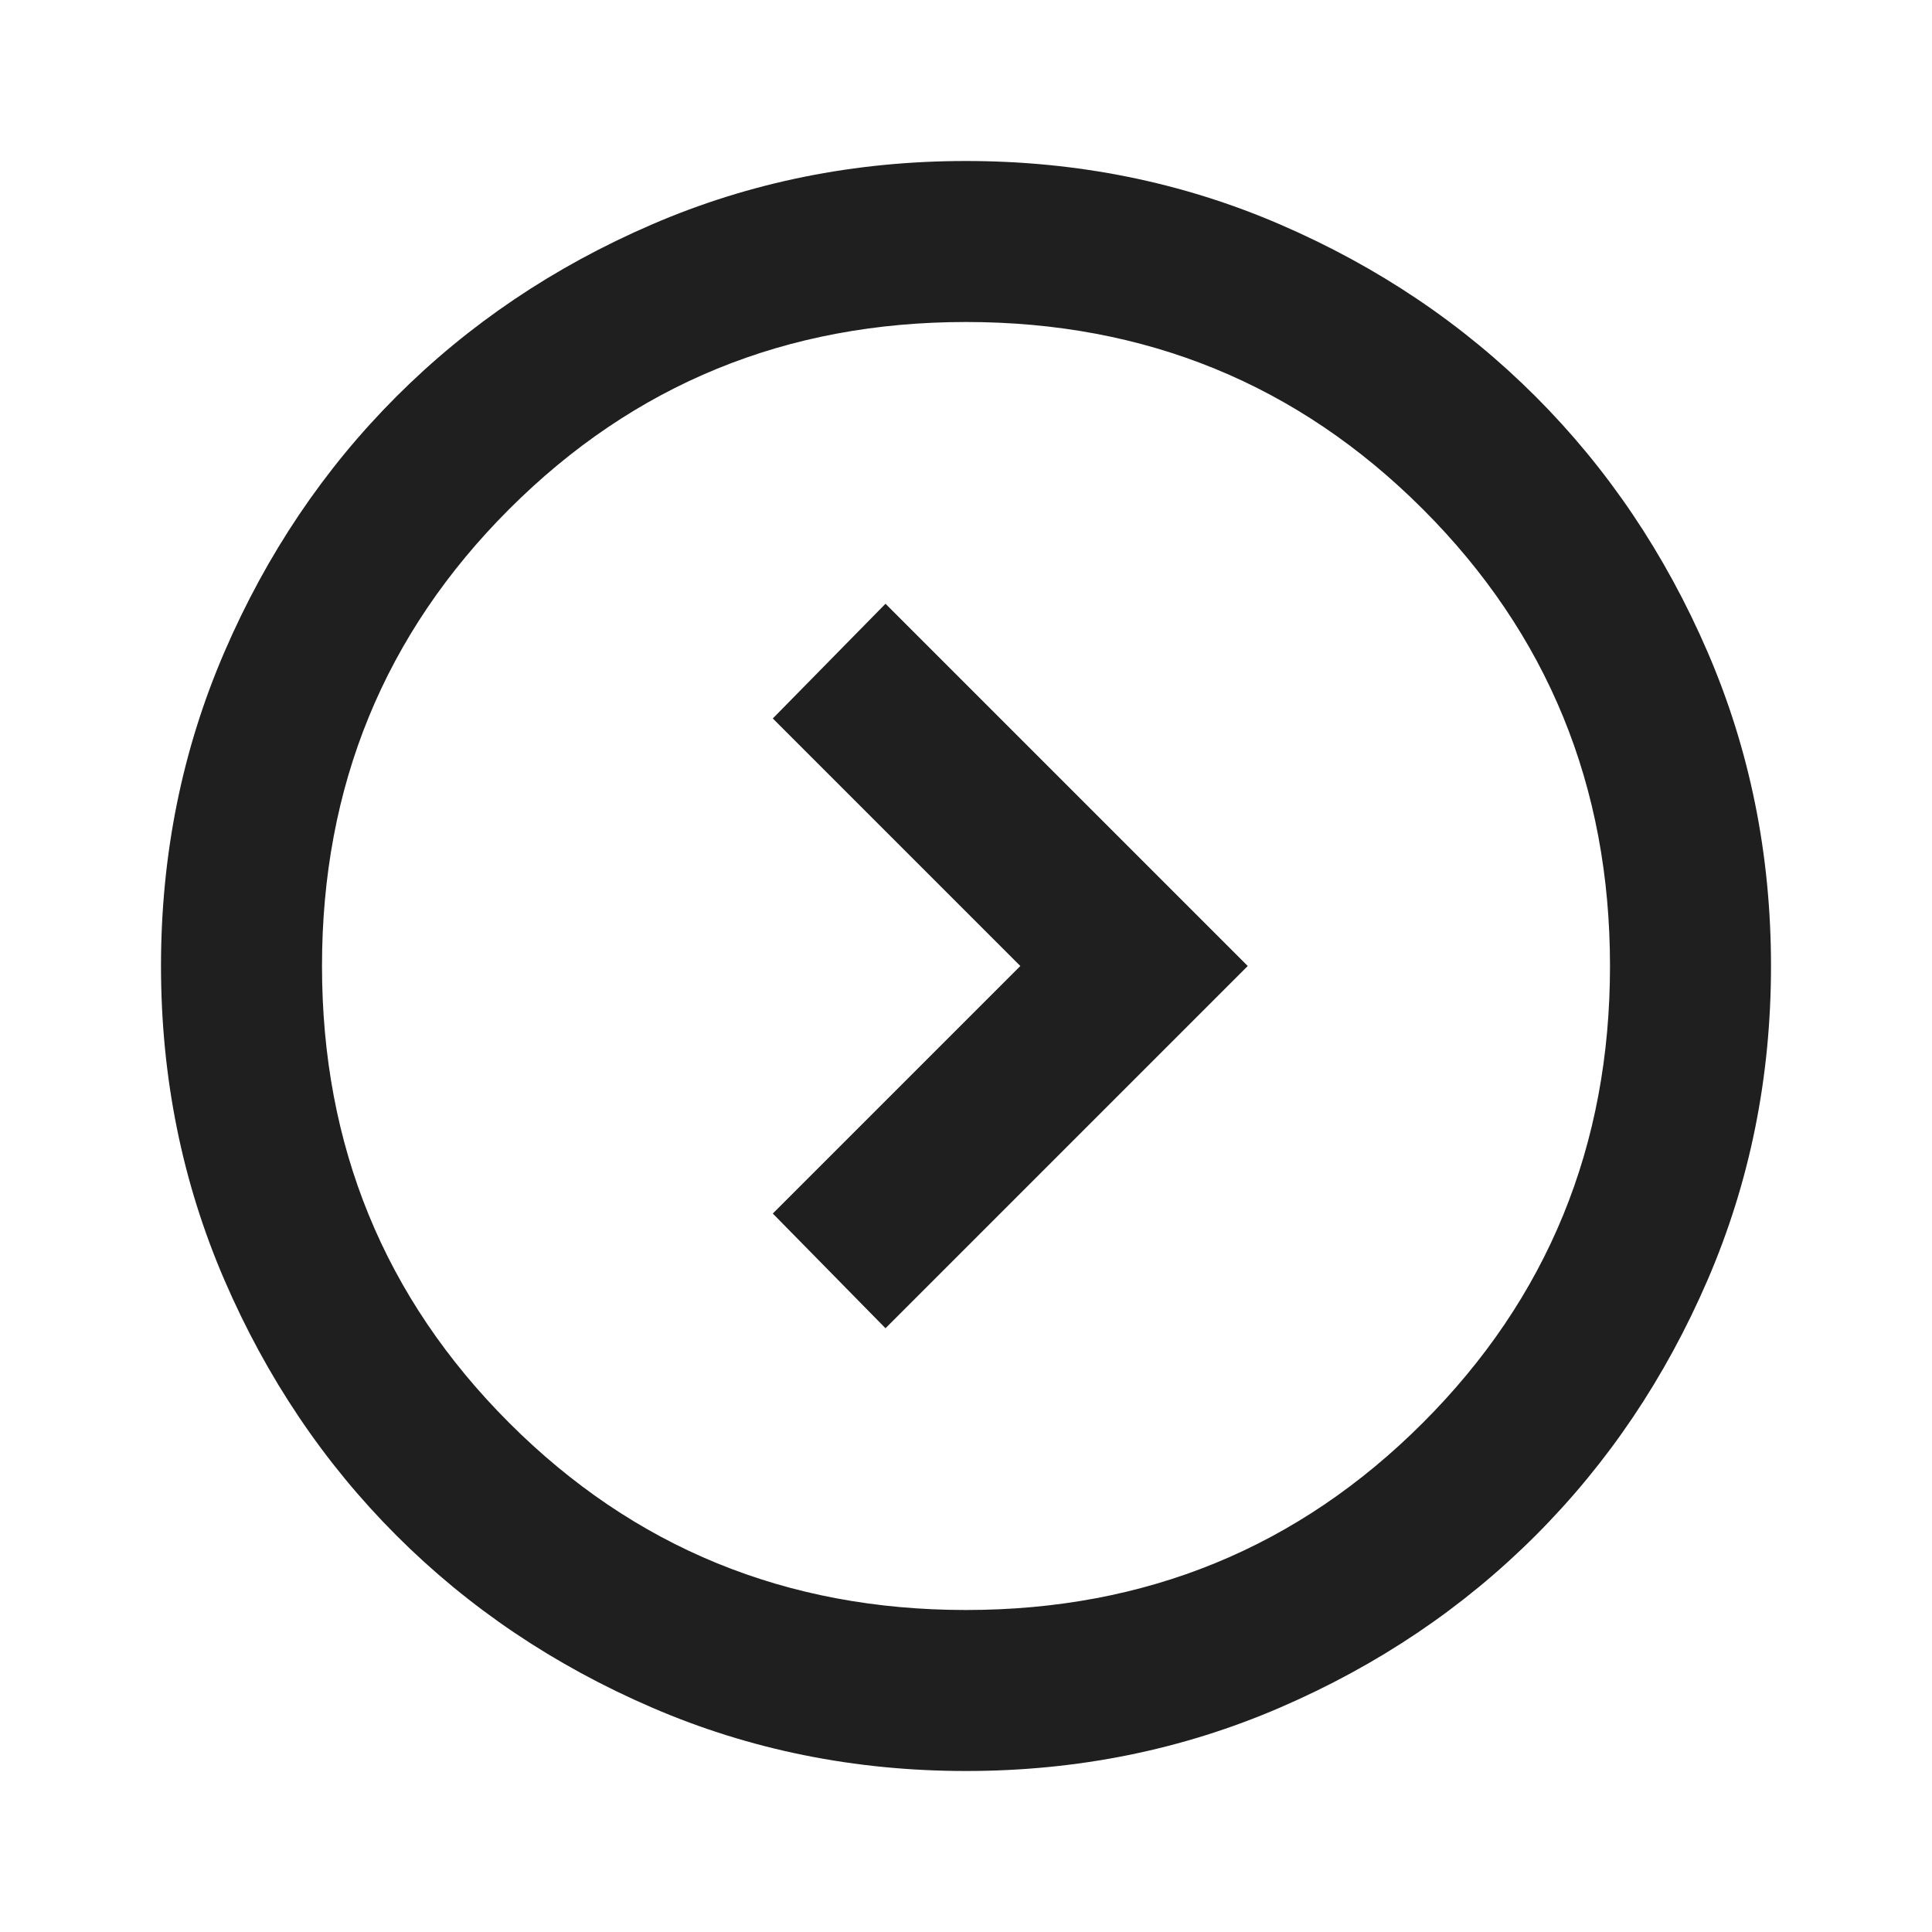
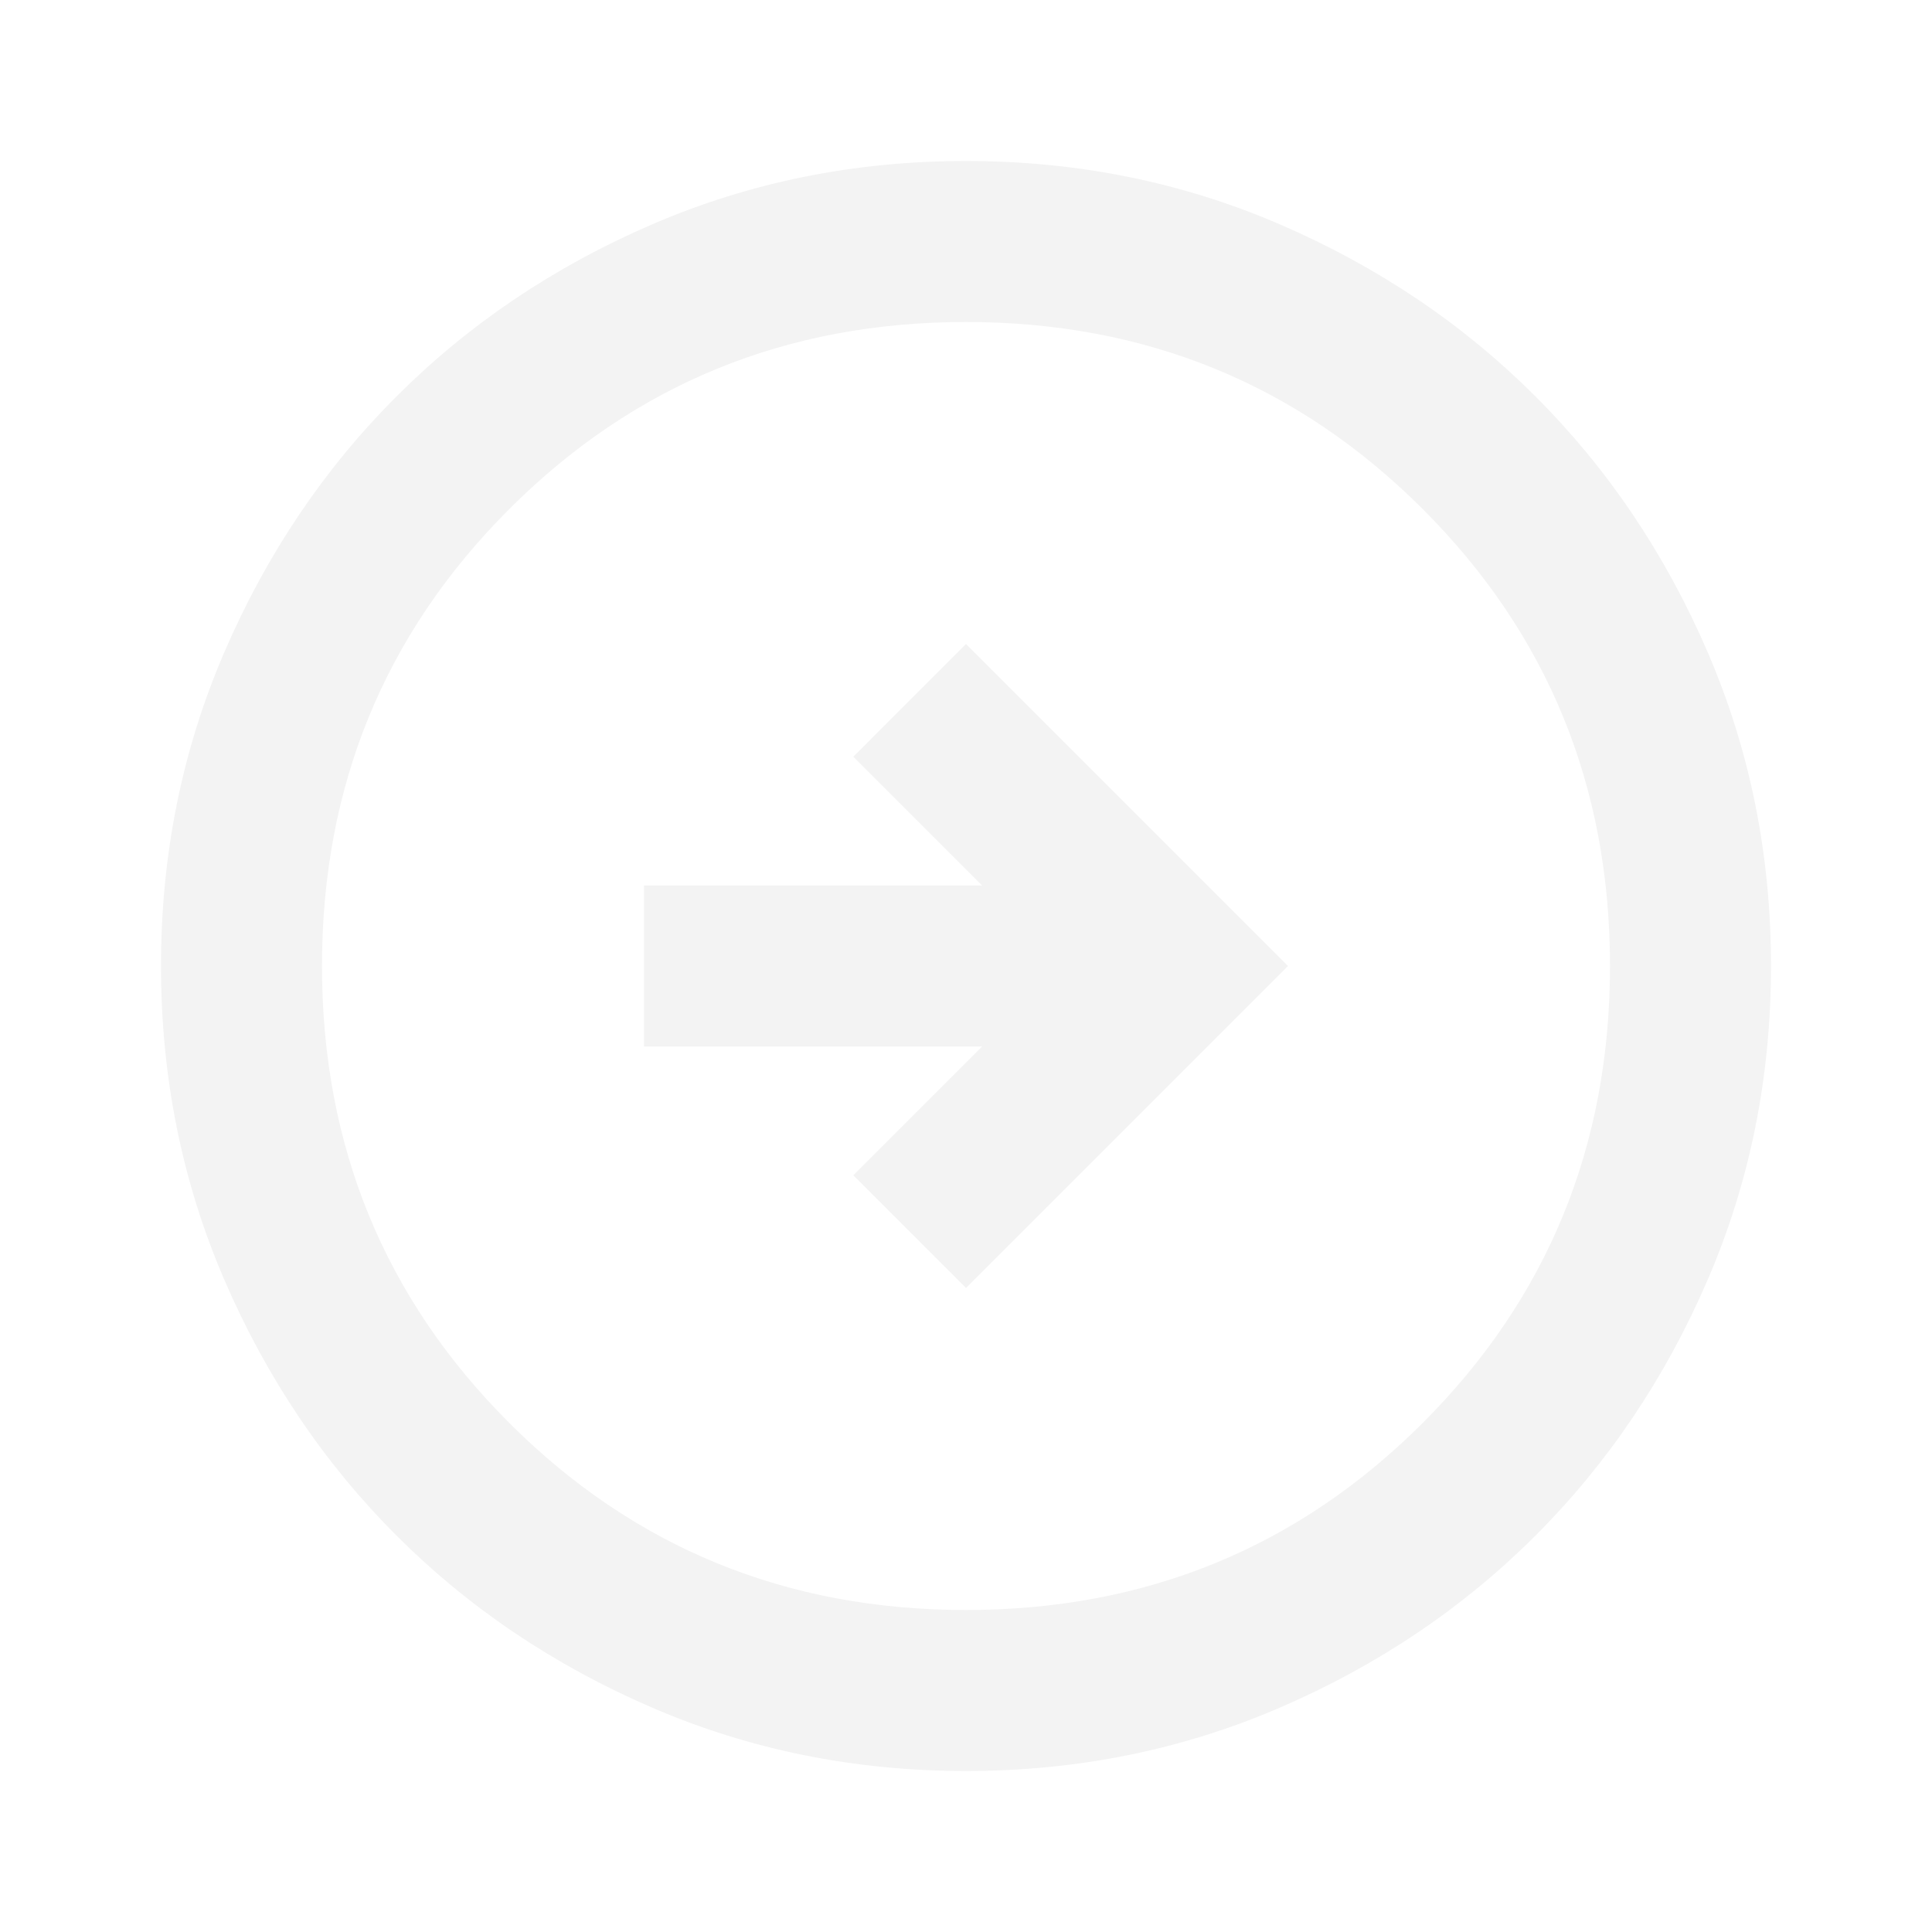
- <svg xmlns="http://www.w3.org/2000/svg" height="40px" viewBox="0 -960 960 960" width="40px" fill="#1f1f1f">
-   <path d="M507-480 384-357l56 57 180-180-180-180-56 57 123 123ZM480-80q-83 0-156-31.5T197-197q-54-54-85.5-127T80-480q0-83 31.5-156T197-763q54-54 127-85.5T480-880q83 0 156 31.5T763-763q54 54 85.5 127T880-480q0 83-31.5 156T763-197q-54 54-127 85.5T480-80Zm0-80q134 0 227-93t93-227q0-134-93-227t-227-93q-134 0-227 93t-93 227q0 134 93 227t227 93Zm0-320Z" />
+ <svg xmlns="http://www.w3.org/2000/svg" height="24px" viewBox="0 -960 960 960" width="24px" fill="#f3f3f3">
+   <path d="m480-320 160-160-160-160-56 56 64 64H320v80h168l-64 64 56 56Zm0 240q-83 0-156-31.5T197-197q-54-54-85.5-127T80-480q0-83 31.5-156T197-763q54-54 127-85.5T480-880q83 0 156 31.5T763-763q54 54 85.5 127T880-480q0 83-31.5 156T763-197q-54 54-127 85.5T480-80Zm0-80q134 0 227-93t93-227q0-134-93-227t-227-93q-134 0-227 93t-93 227q0 134 93 227t227 93Zm0-320Z" />
</svg>
